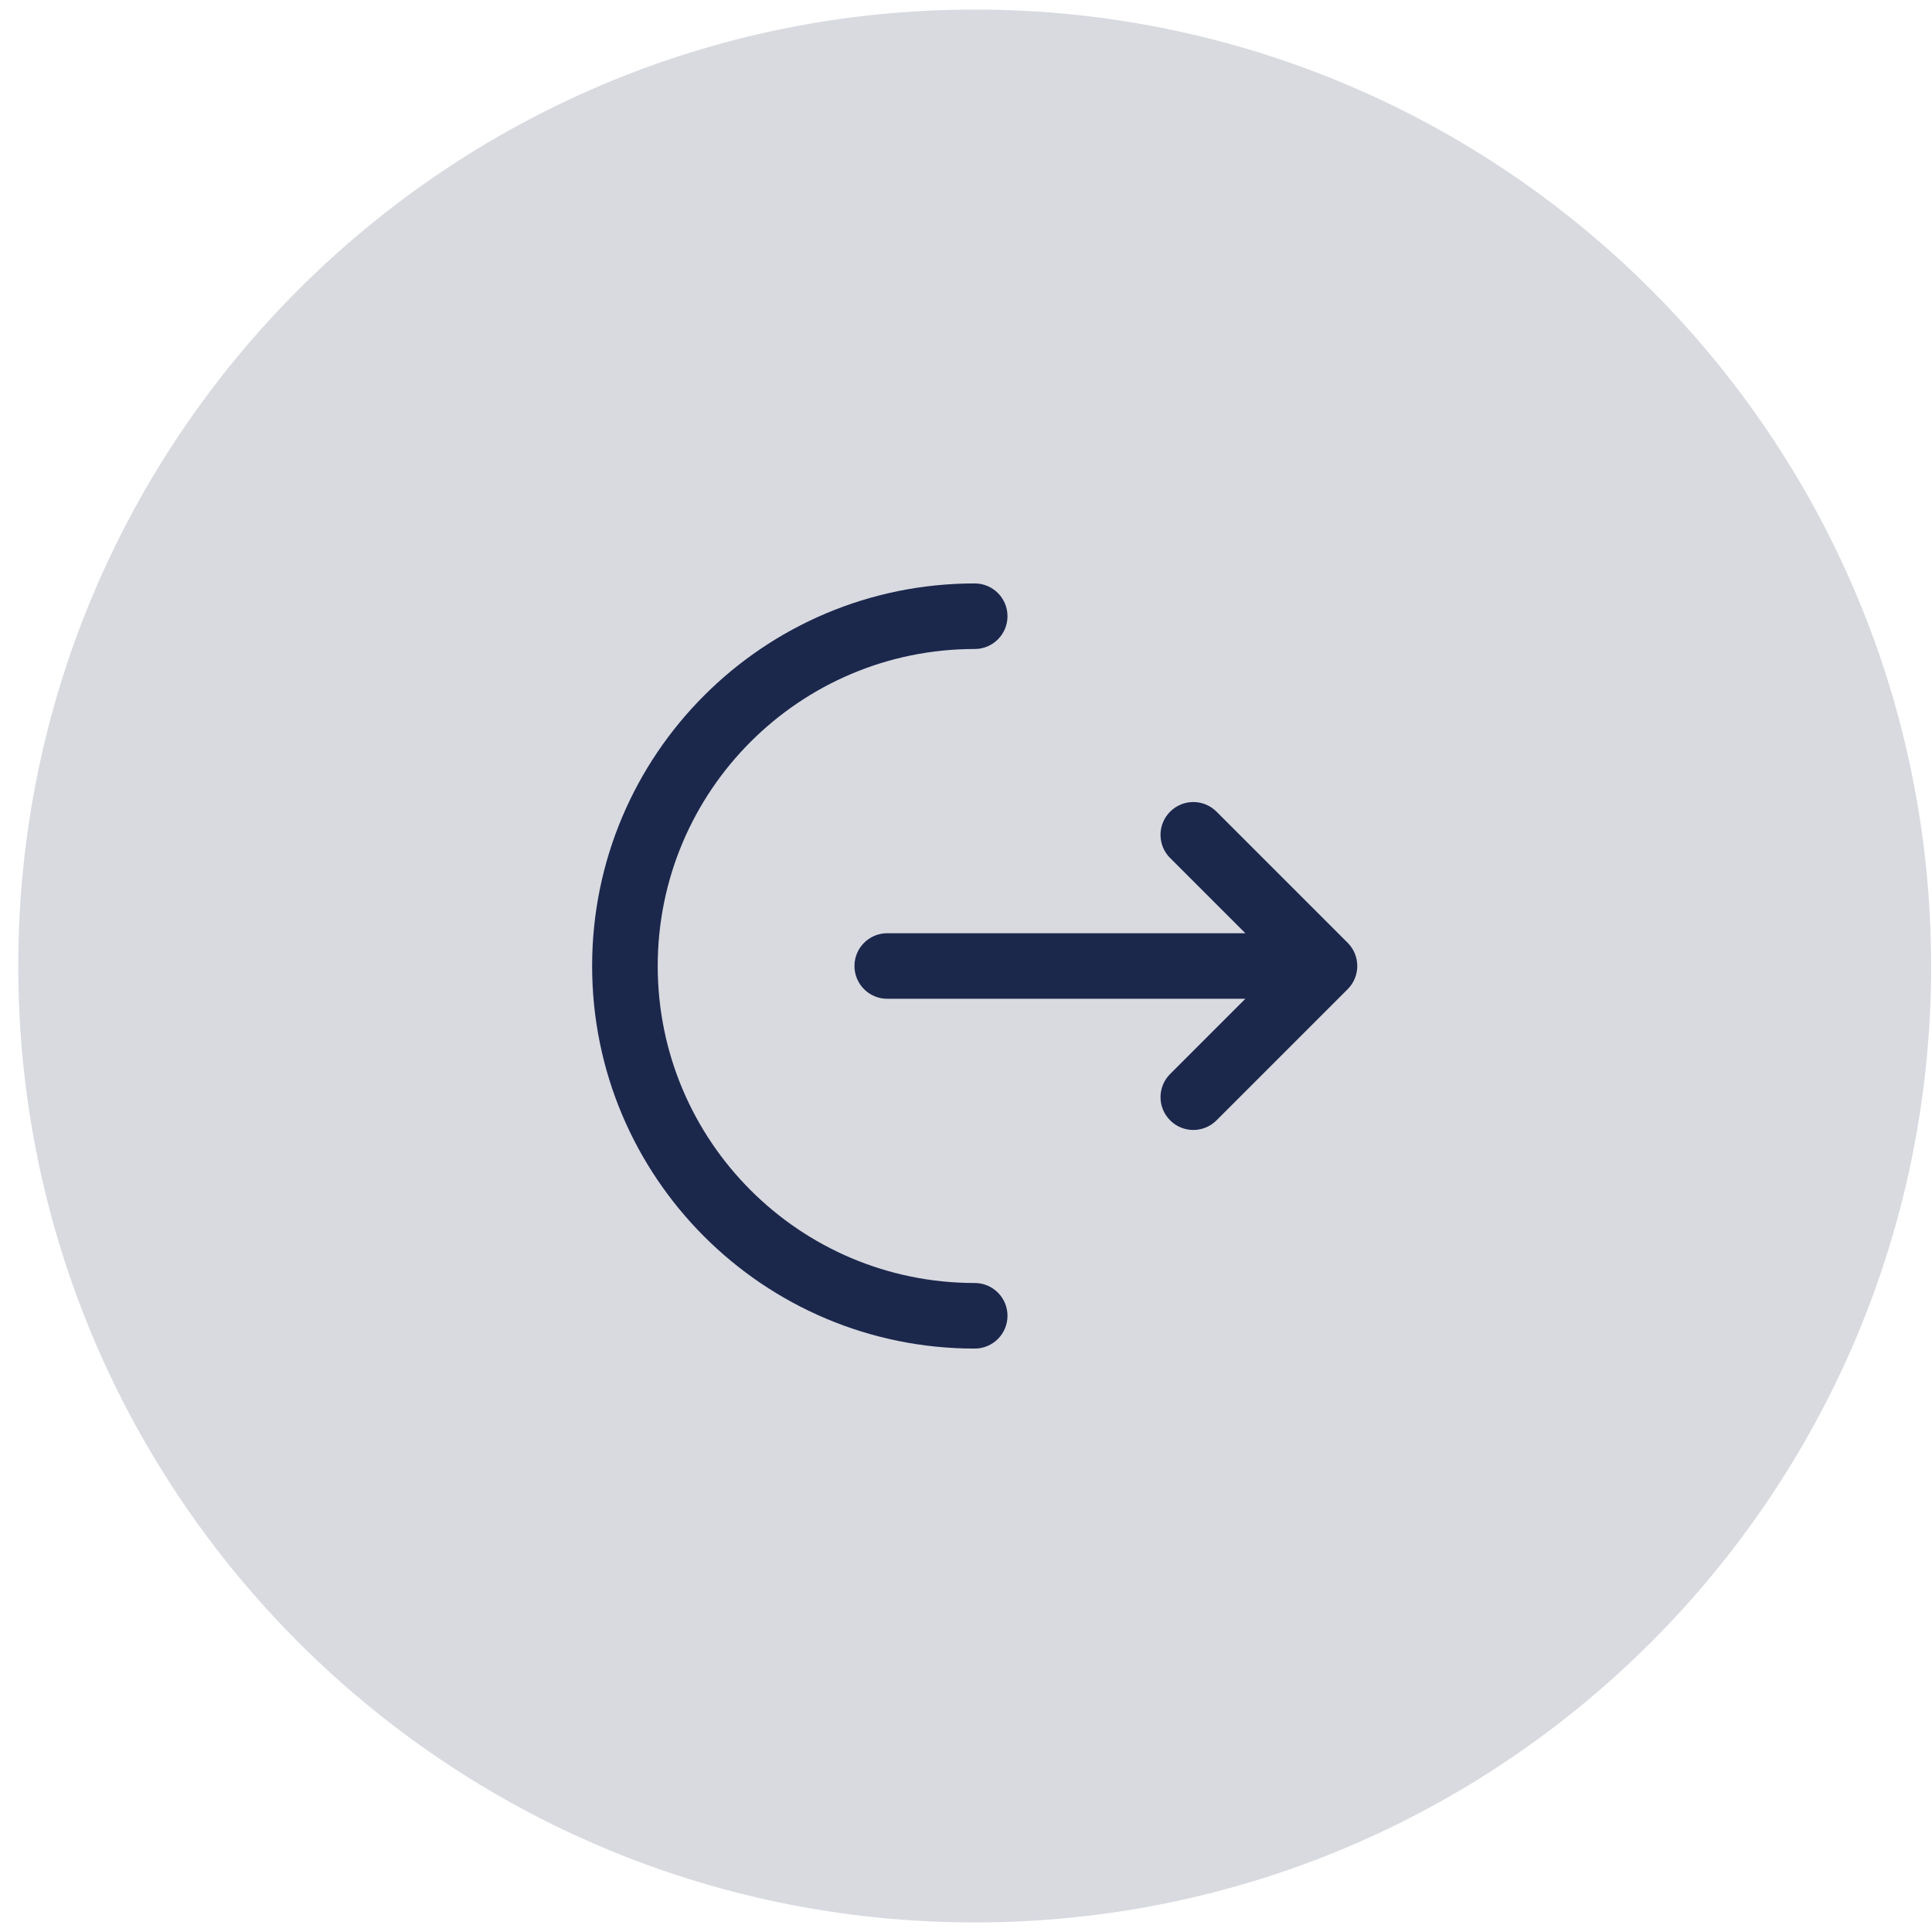
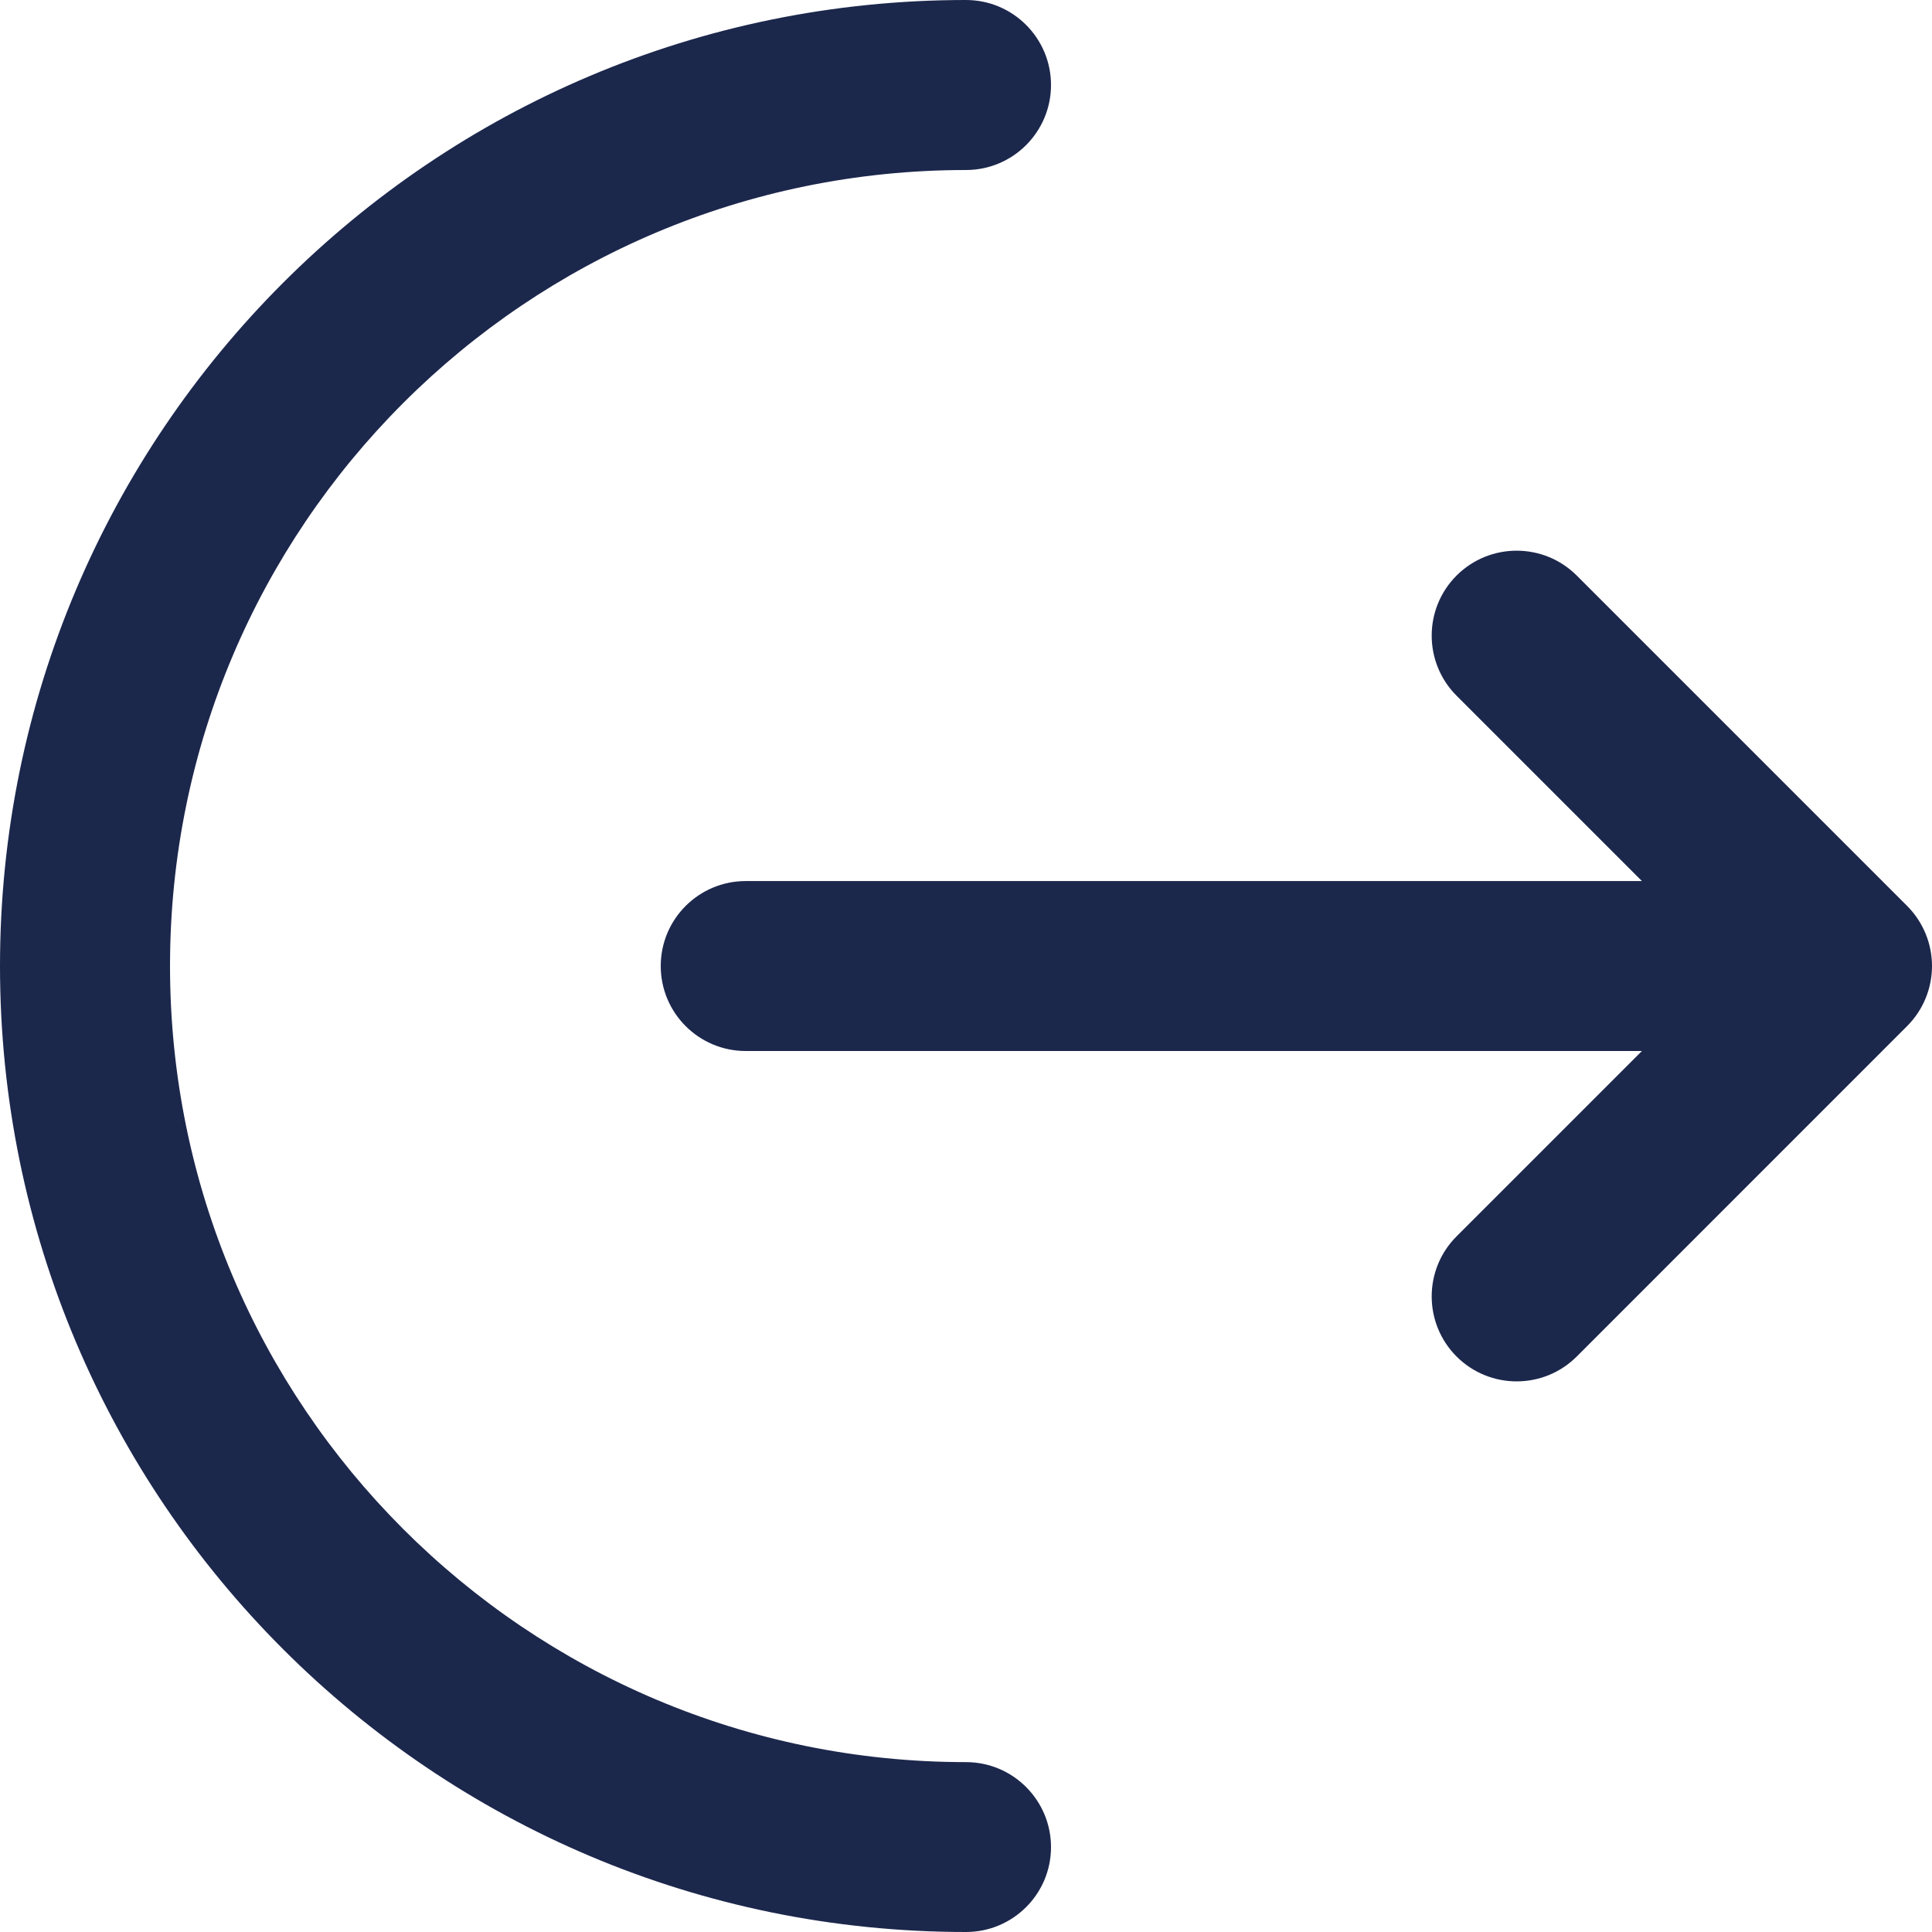
- <svg xmlns="http://www.w3.org/2000/svg" width="101" height="101" viewBox="0 0 101 101" fill="none">
-   <rect x="0.955" y="0.5" width="100" height="100" rx="50" fill="#D8DAE0" />
-   <path d="M30.955 50.5C30.955 39.454 39.909 30.5 50.955 30.5C51.902 30.5 52.669 31.267 52.669 32.214C52.669 33.161 51.902 33.928 50.955 33.928C41.803 33.928 34.384 41.348 34.384 50.5C34.384 59.652 41.803 67.072 50.955 67.072C51.902 67.072 52.669 67.839 52.669 68.786C52.669 69.733 51.902 70.5 50.955 70.5C39.909 70.5 30.955 61.546 30.955 50.5Z" fill="#1C274C" />
-   <path d="M61.172 42.431C61.841 41.761 62.926 41.761 63.596 42.431L70.453 49.288C71.122 49.957 71.122 51.043 70.453 51.712L63.596 58.569C62.926 59.239 61.841 59.239 61.172 58.569C60.502 57.9 60.502 56.815 61.172 56.145L65.103 52.214H46.384C45.437 52.214 44.669 51.447 44.669 50.5C44.669 49.553 45.437 48.786 46.384 48.786H65.103L61.172 44.855L61.053 44.725C60.504 44.052 60.544 43.058 61.172 42.431Z" fill="#1C274C" />
+ <svg xmlns="http://www.w3.org/2000/svg" width="28" height="28" viewBox="0 0 28 28" fill="none">
+   <path d="M0 14C0 6.268 6.268 0 14 0C14.68 0 15.232 0.552 15.232 1.232C15.232 1.912 14.68 2.464 14 2.464C7.628 2.464 2.464 7.628 2.464 14C2.464 20.372 7.628 25.538 14 25.538C14.68 25.538 15.232 26.09 15.232 26.77C15.232 27.449 14.68 28 14 28C6.268 28 0 21.732 0 14Z" fill="#1C274C" />
+   <path d="M21.11 8.341C21.591 7.861 22.37 7.861 22.851 8.341L27.639 13.129C27.87 13.36 28 13.674 28 14C28 14.327 27.87 14.641 27.639 14.871L22.851 19.66C22.37 20.14 21.591 20.14 21.11 19.66C20.629 19.179 20.629 18.398 21.11 17.918L23.796 15.232H10.808C10.128 15.232 9.576 14.681 9.576 14C9.576 13.32 10.128 12.769 10.808 12.769H23.796L21.11 10.083C20.629 9.602 20.629 8.822 21.11 8.341Z" fill="#1C274C" />
</svg>
